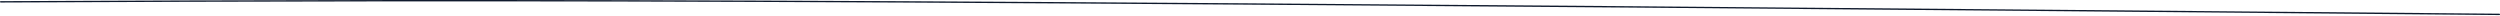
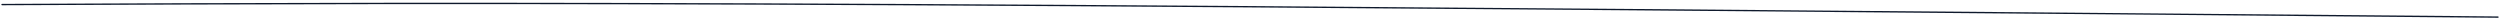
- <svg xmlns="http://www.w3.org/2000/svg" width="1825" height="11" viewBox="0 0 1825 11" fill="none">
-   <path d="M0.5 1.338C178.059 0.606 355.617 -0.126 659.267 1.375C962.918 2.876 1387.28 6.631 1824.5 10.5" stroke="#0F1A2D" stroke-linecap="round" />
+ <svg xmlns="http://www.w3.org/2000/svg" viewBox="0 0 1827 14" fill="none" preserveAspectRatio="none">
+   <path d="M0.5 1.338C178.059 0.606 355.617 -0.126 659.267 1.375C962.918 2.876 1387.28 6.631 1824.5 10.5" stroke="#0F1A2D" stroke-linecap="round" vector-effect="non-scaling-stroke" transform="translate(1 2)" />
</svg>
